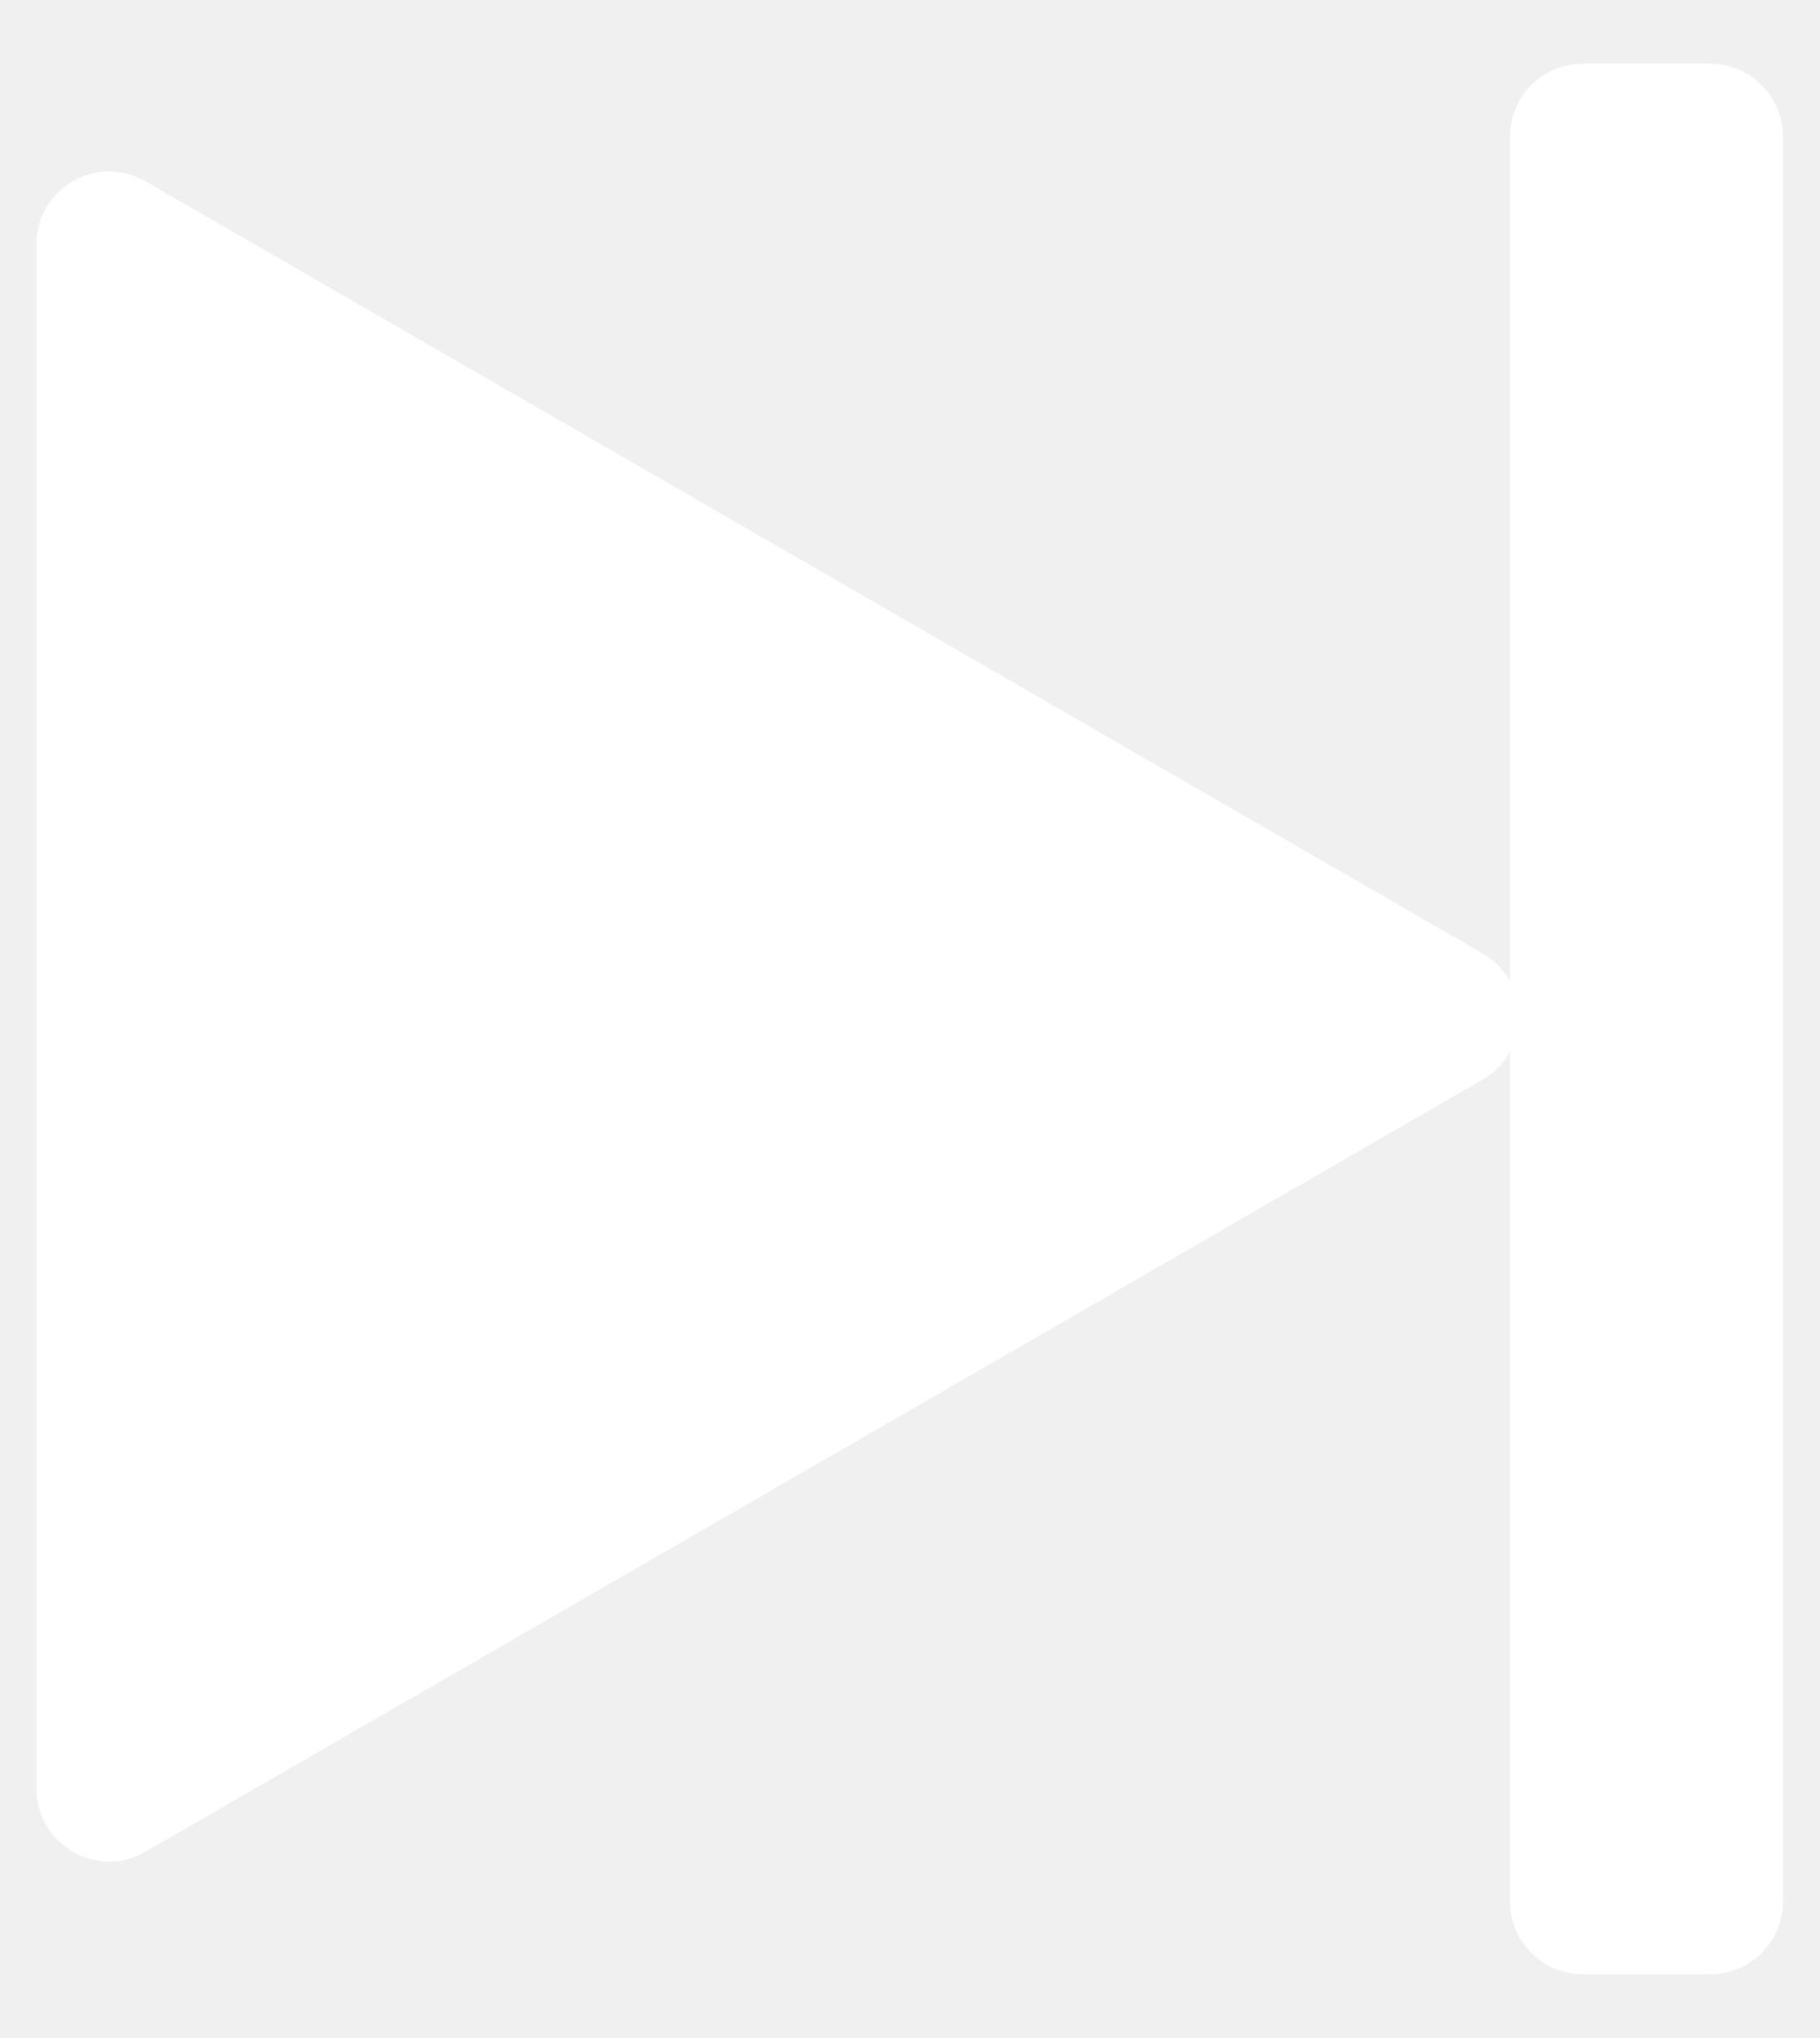
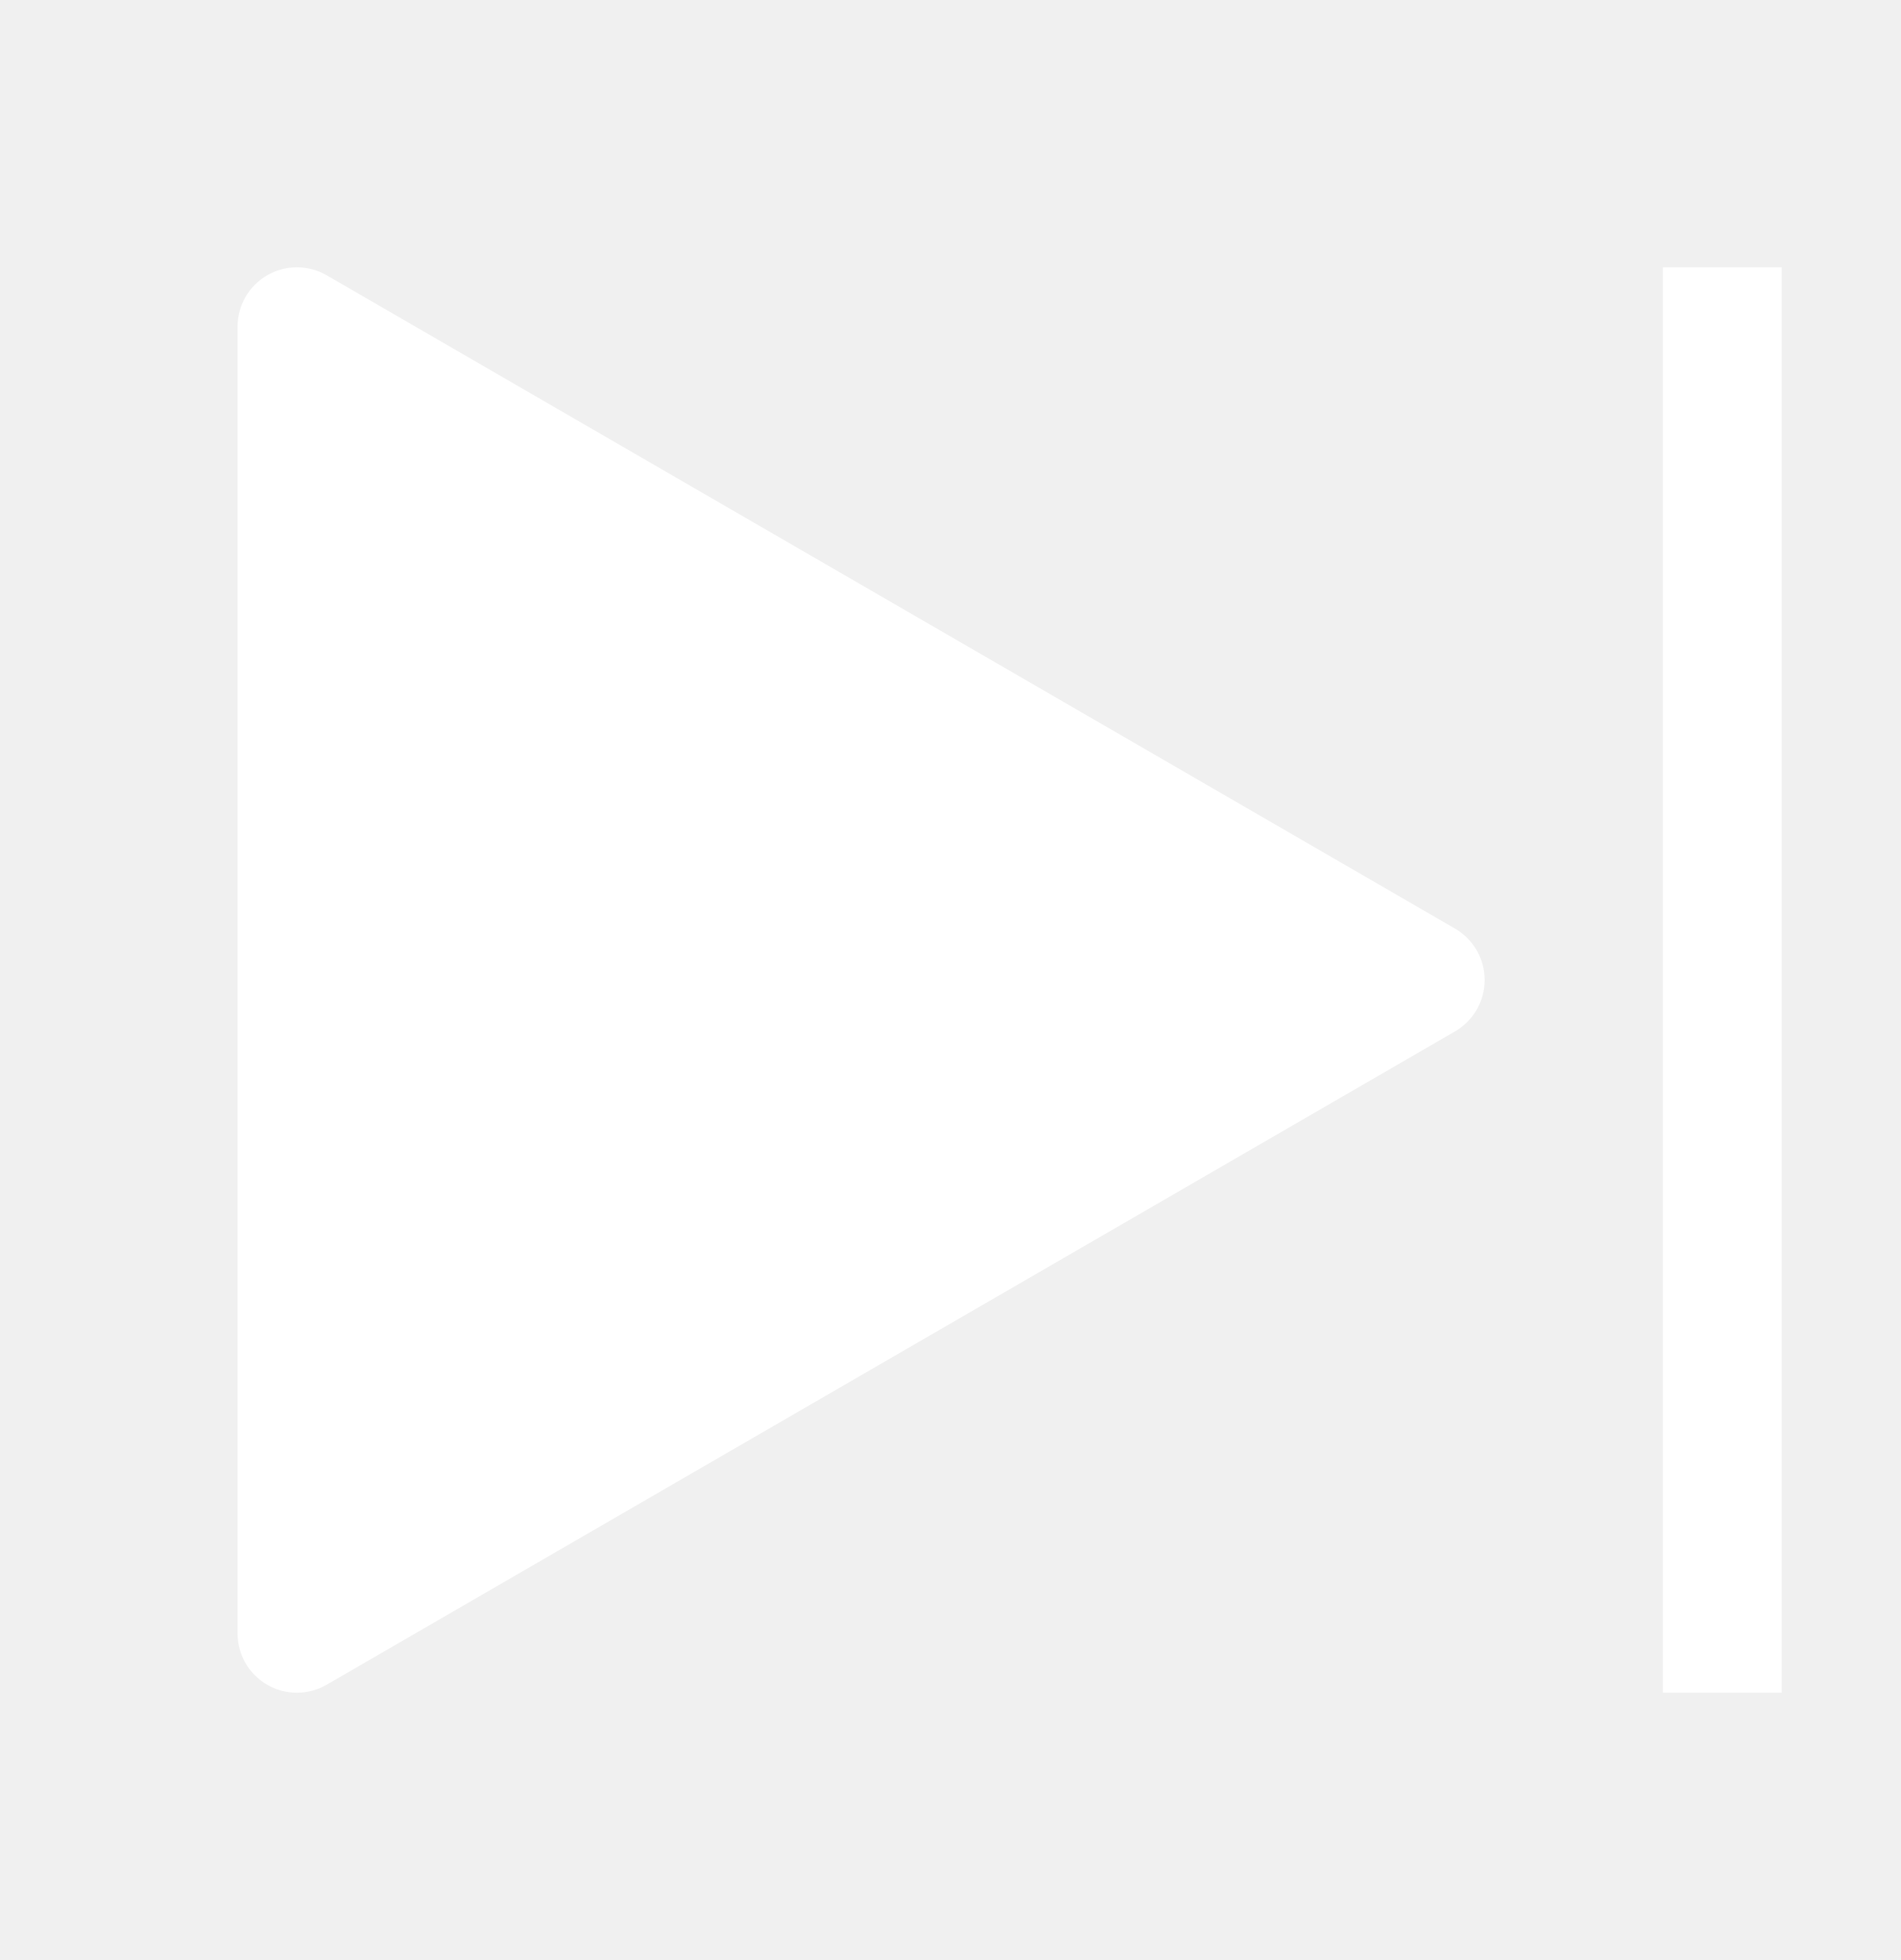
- <svg xmlns="http://www.w3.org/2000/svg" width="25" height="28" viewBox="0 0 25 28" fill="none">
-   <g id="skip">
-     <path id="Polygon 2" d="M20.375 13.1C21.042 13.485 21.042 14.447 20.375 14.832L2 25.441C1.333 25.826 0.5 25.345 0.5 24.575L0.5 3.357C0.5 2.587 1.333 2.106 2 2.491L20.375 13.1Z" fill="white" />
-     <rect id="Rectangle 20" x="20.75" y="0.875" width="3.75" height="26.25" rx="1" fill="white" />
+ <svg xmlns="http://www.w3.org/2000/svg" width="32" height="33" viewBox="0 0 32 33" fill="none">
+   <g id="Actions / Controls / skip--forward--filled / 32">
+     <path id="Fill" fill-rule="evenodd" clip-rule="evenodd" d="M28 4.5H30V28.5H28V4.5ZM5 28.5C4.448 28.5 4 28.052 4 27.5V5.5C4 5.143 4.191 4.812 4.501 4.634C4.81 4.456 5.192 4.456 5.501 4.635L24.501 15.635C24.809 15.814 24.999 16.143 24.999 16.5C24.999 16.857 24.809 17.186 24.501 17.365L5.501 28.365C5.349 28.453 5.176 28.5 5 28.5Z" fill="white" />
  </g>
</svg>
